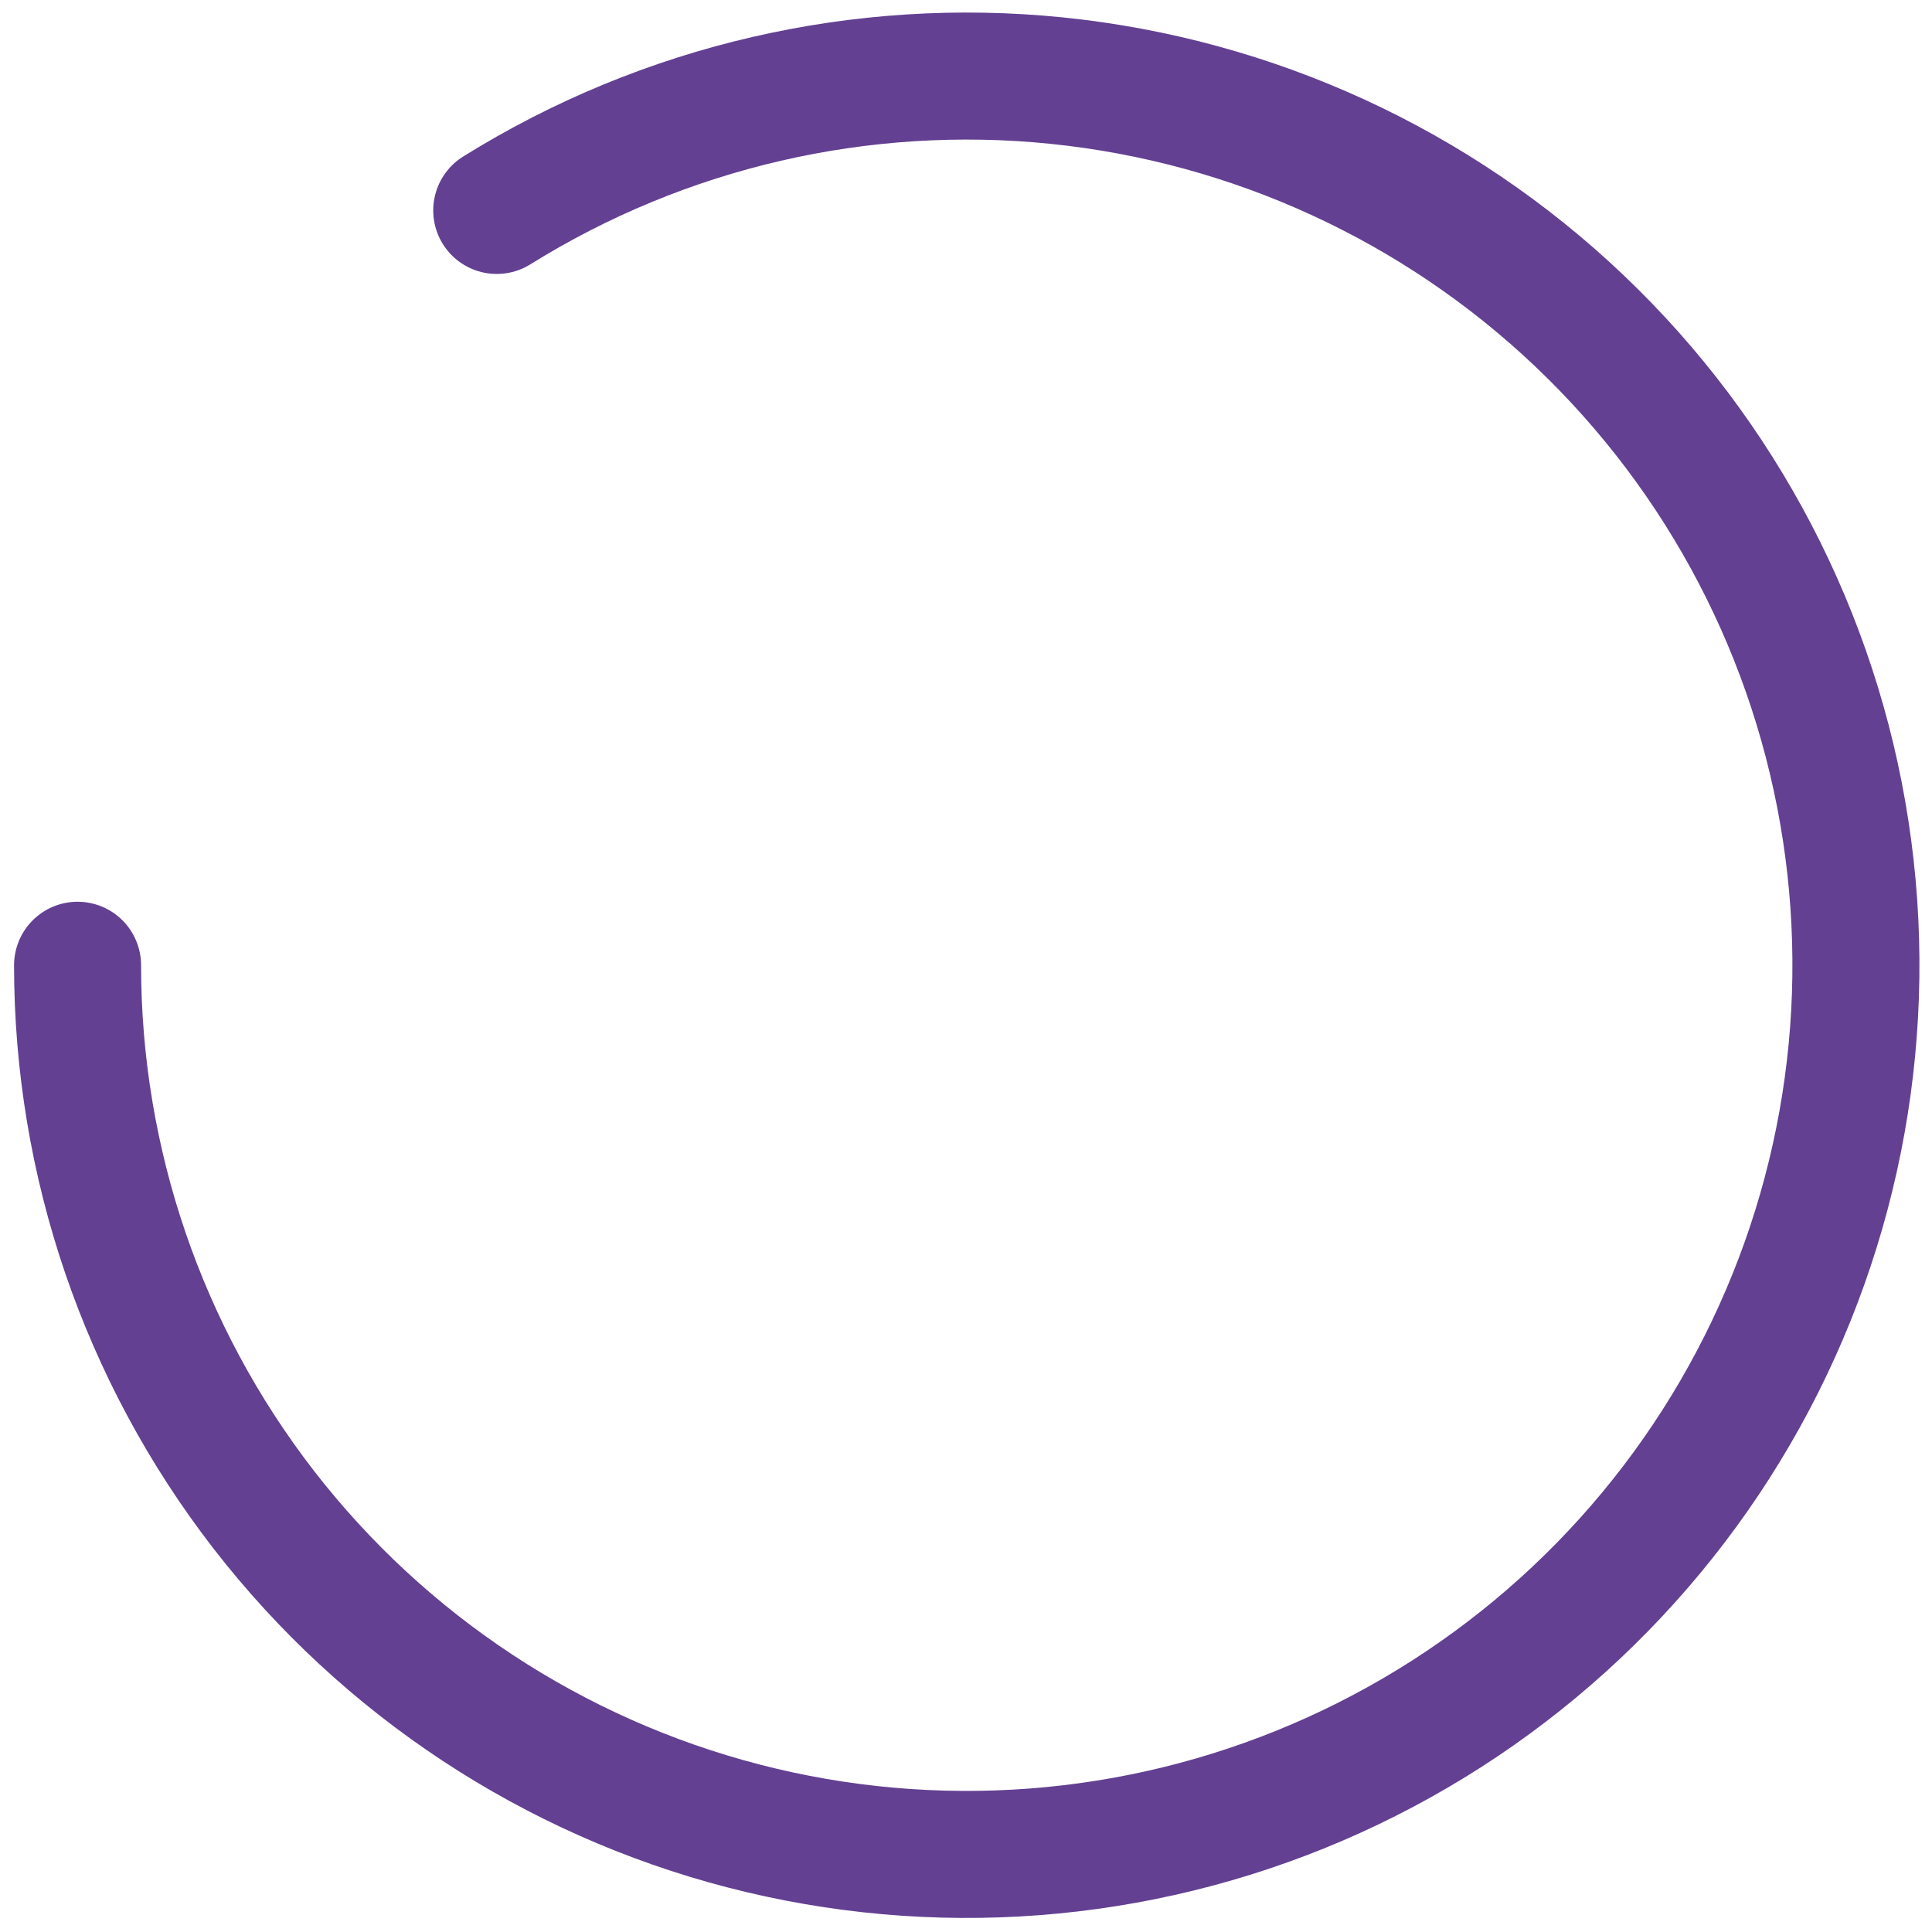
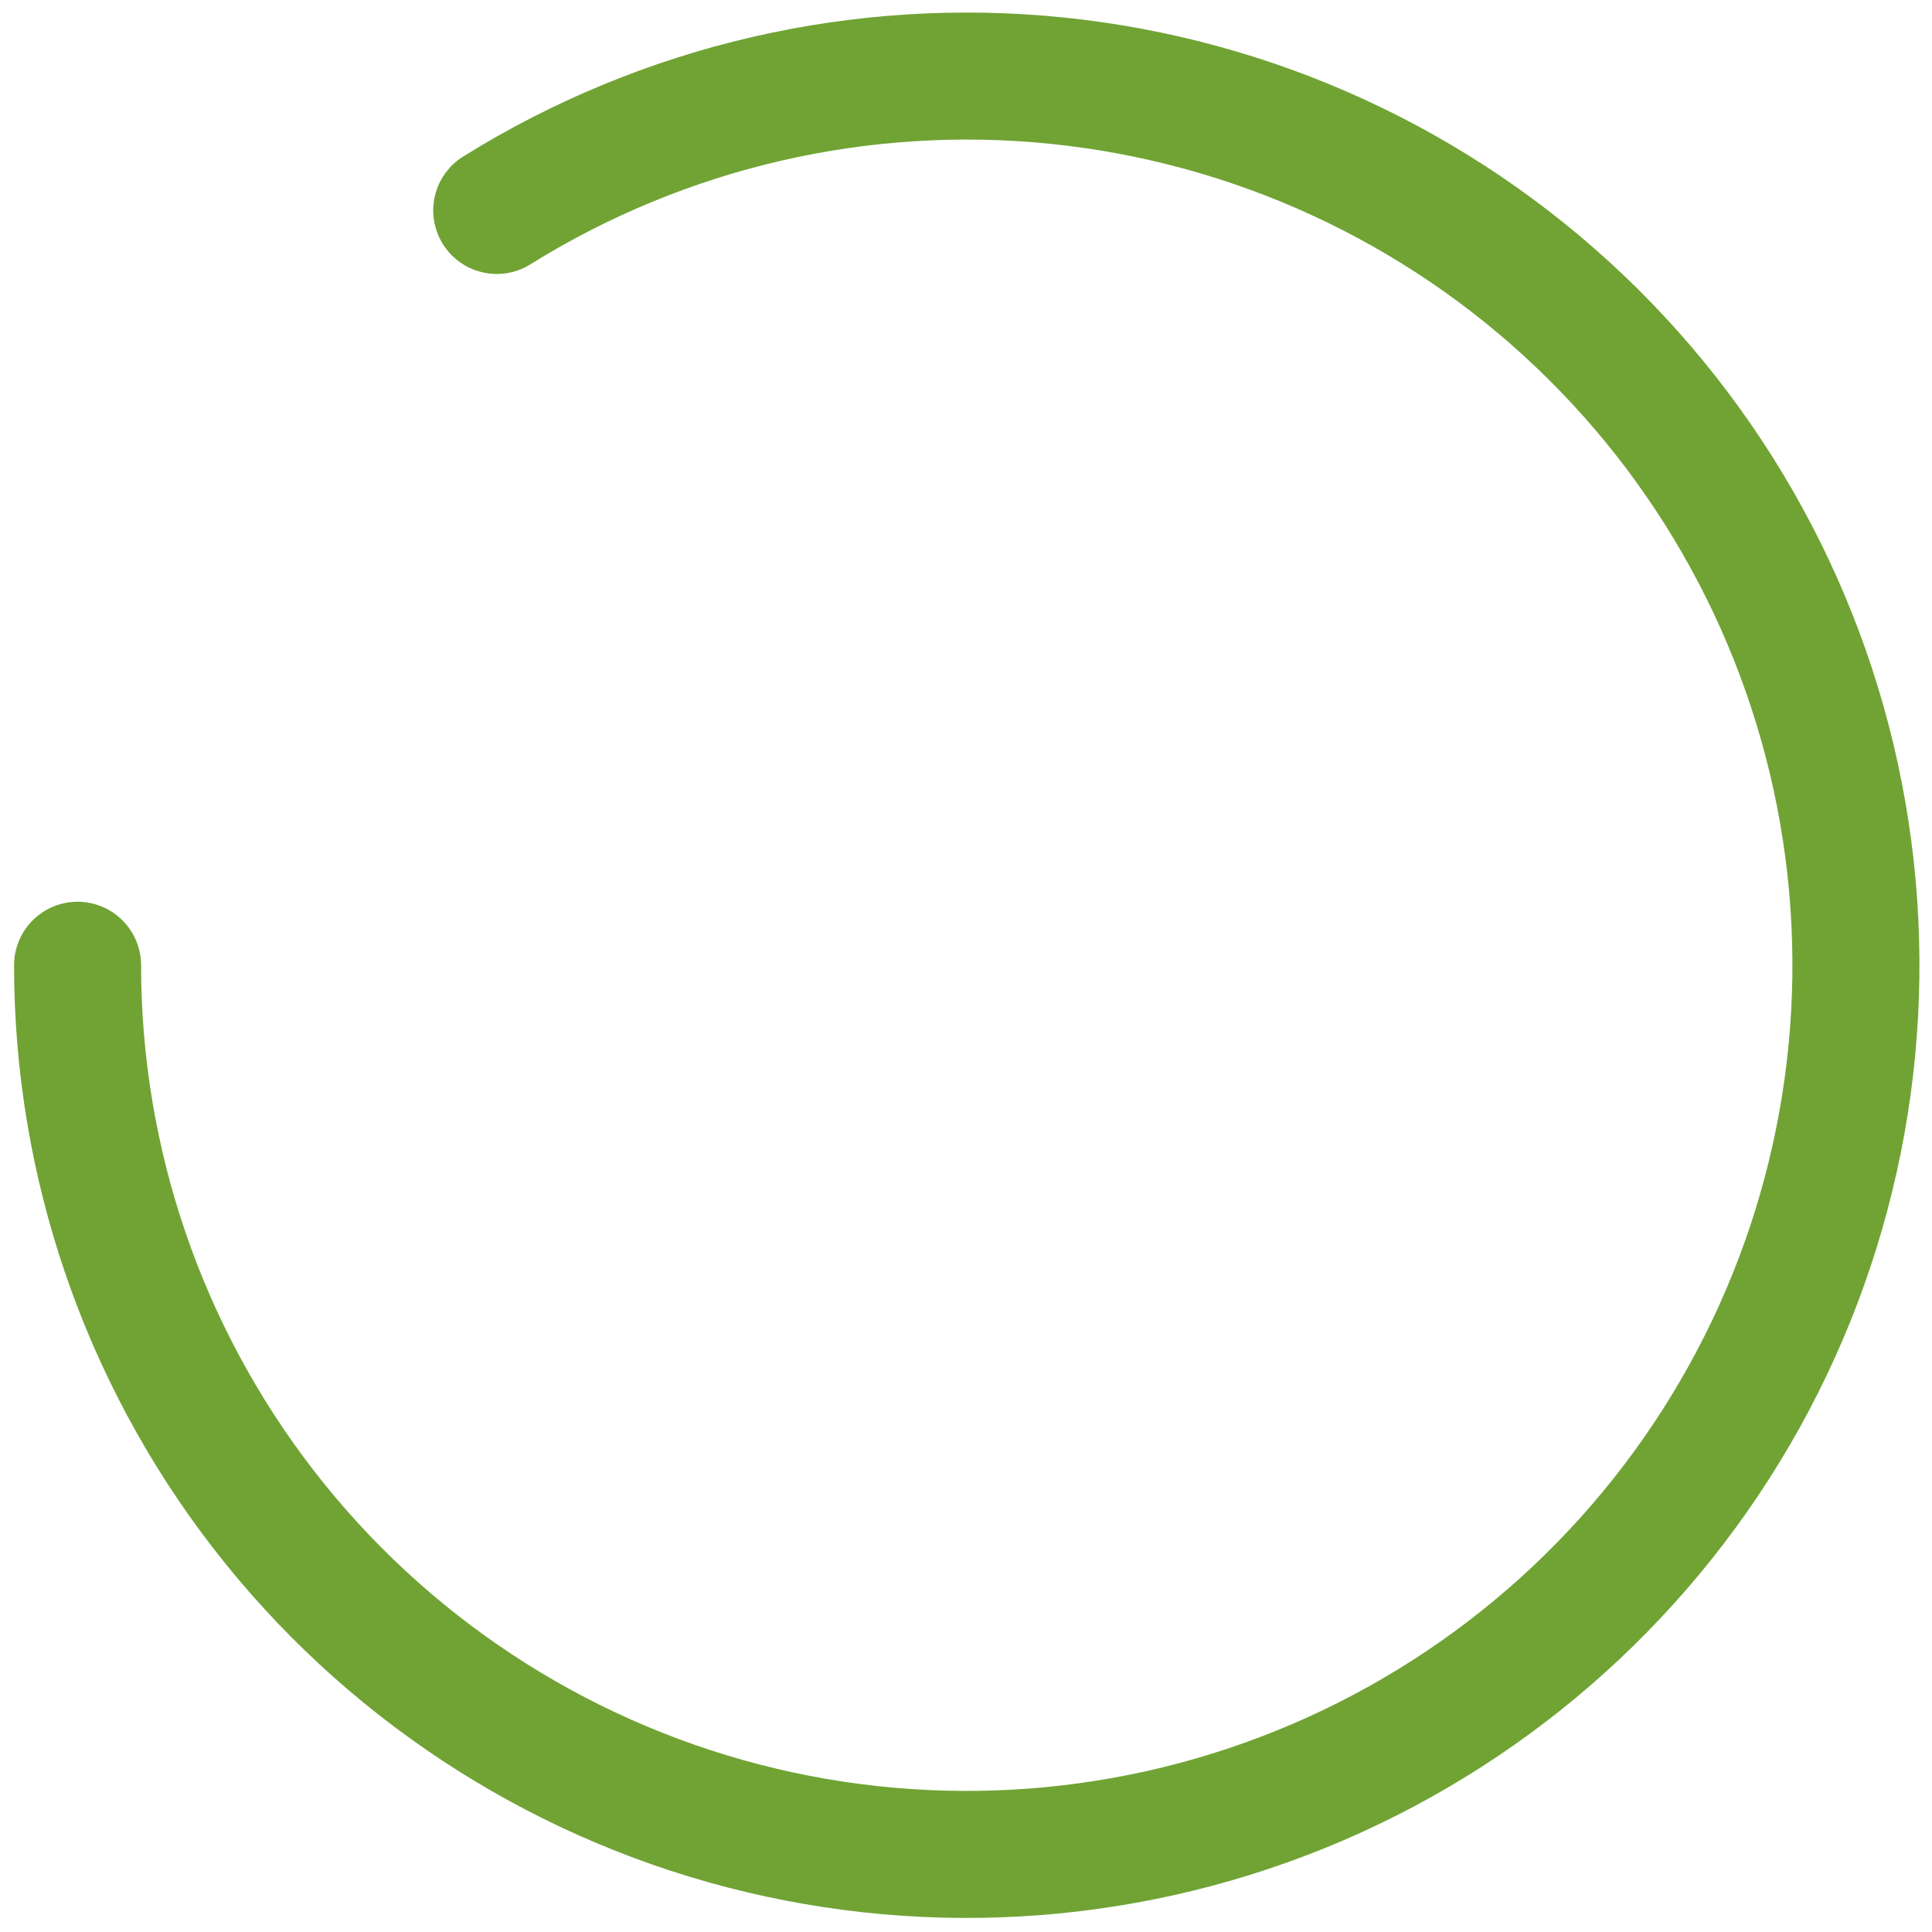
<svg xmlns="http://www.w3.org/2000/svg" width="127" height="127" viewBox="0 0 127 127" fill="none">
-   <path d="M5.099 63.451C5.099 76.401 9.4 88.985 17.326 99.226C25.253 109.467 36.356 116.786 48.892 120.034C61.429 123.281 74.689 122.273 86.591 117.168C98.493 112.063 108.362 103.15 114.649 91.828C120.937 80.507 123.286 67.417 121.328 54.616C119.371 41.814 113.217 30.025 103.834 21.1C94.451 12.174 82.369 6.618 69.485 5.302C56.602 3.987 43.646 6.988 32.653 13.833" stroke="#634092" stroke-width="8.35" stroke-miterlimit="2.51" stroke-linecap="round" />
+   <path d="M5.099 63.451C5.099 76.401 9.4 88.985 17.326 99.226C25.253 109.467 36.356 116.786 48.892 120.034C61.429 123.281 74.689 122.273 86.591 117.168C98.493 112.063 108.362 103.15 114.649 91.828C120.937 80.507 123.286 67.417 121.328 54.616C119.371 41.814 113.217 30.025 103.834 21.1C94.451 12.174 82.369 6.618 69.485 5.302C56.602 3.987 43.646 6.988 32.653 13.833" stroke="#70A334" stroke-width="8.35" stroke-miterlimit="2.51" stroke-linecap="round" />
</svg>
